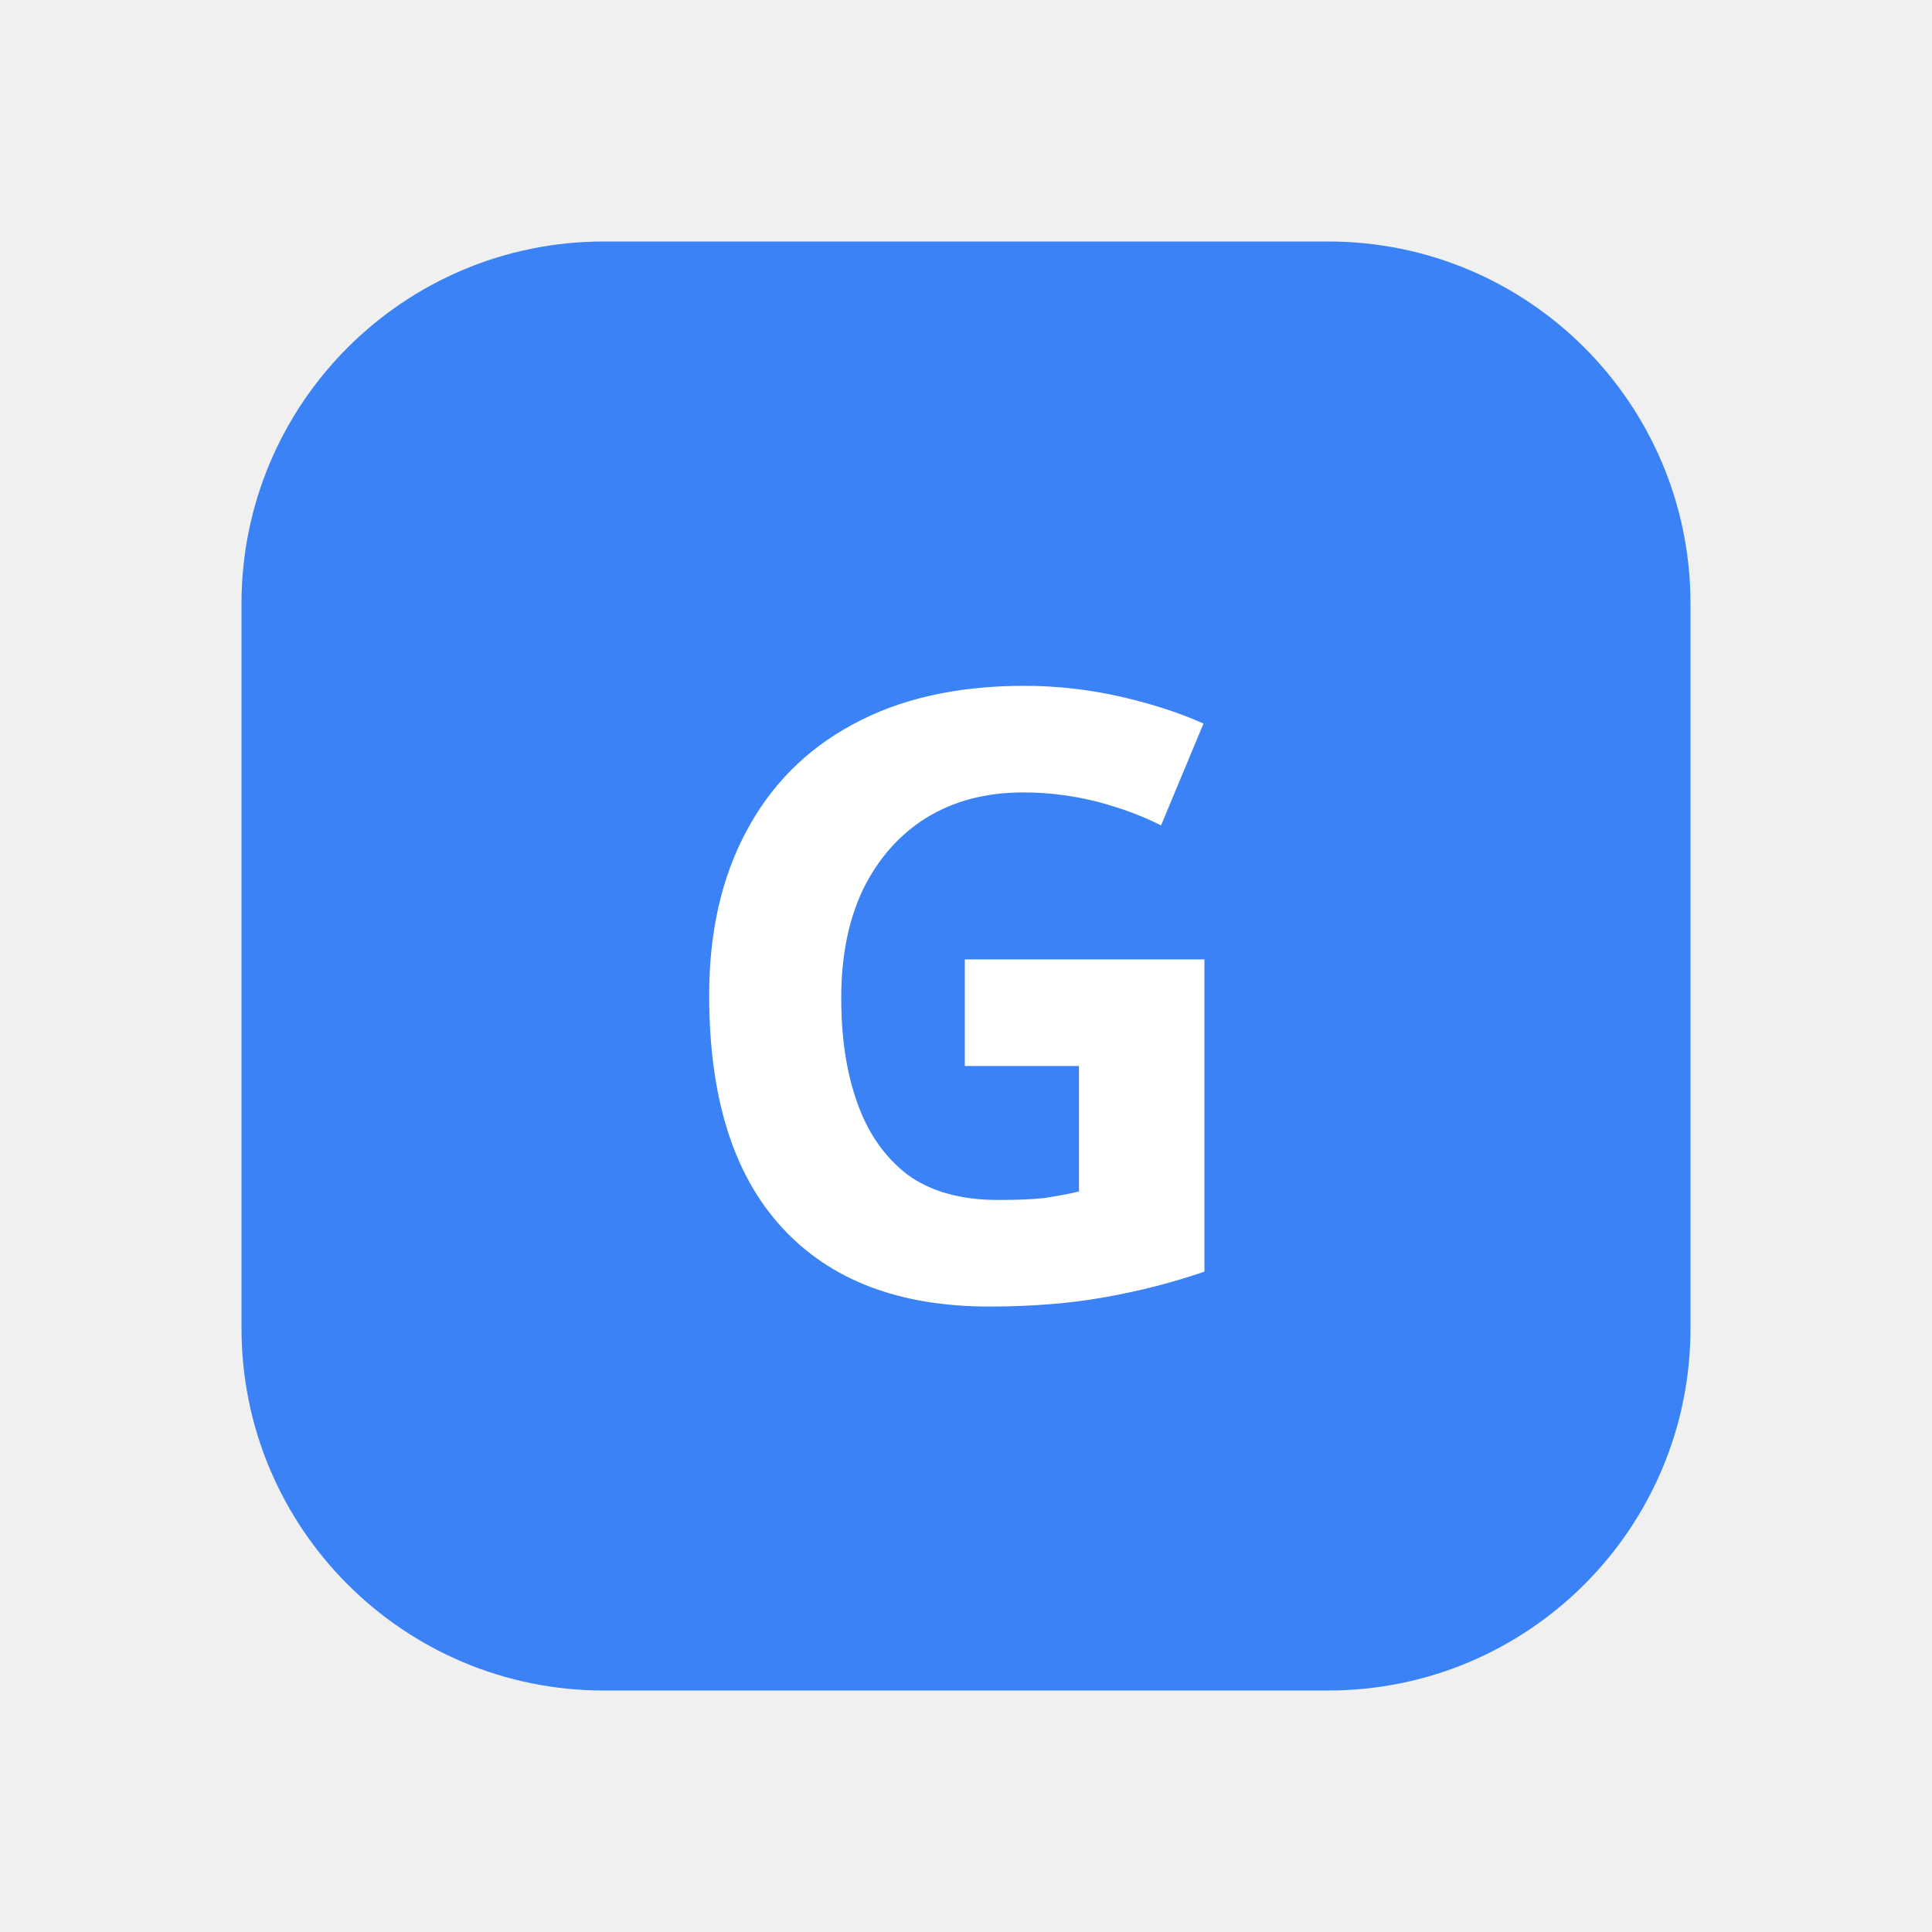
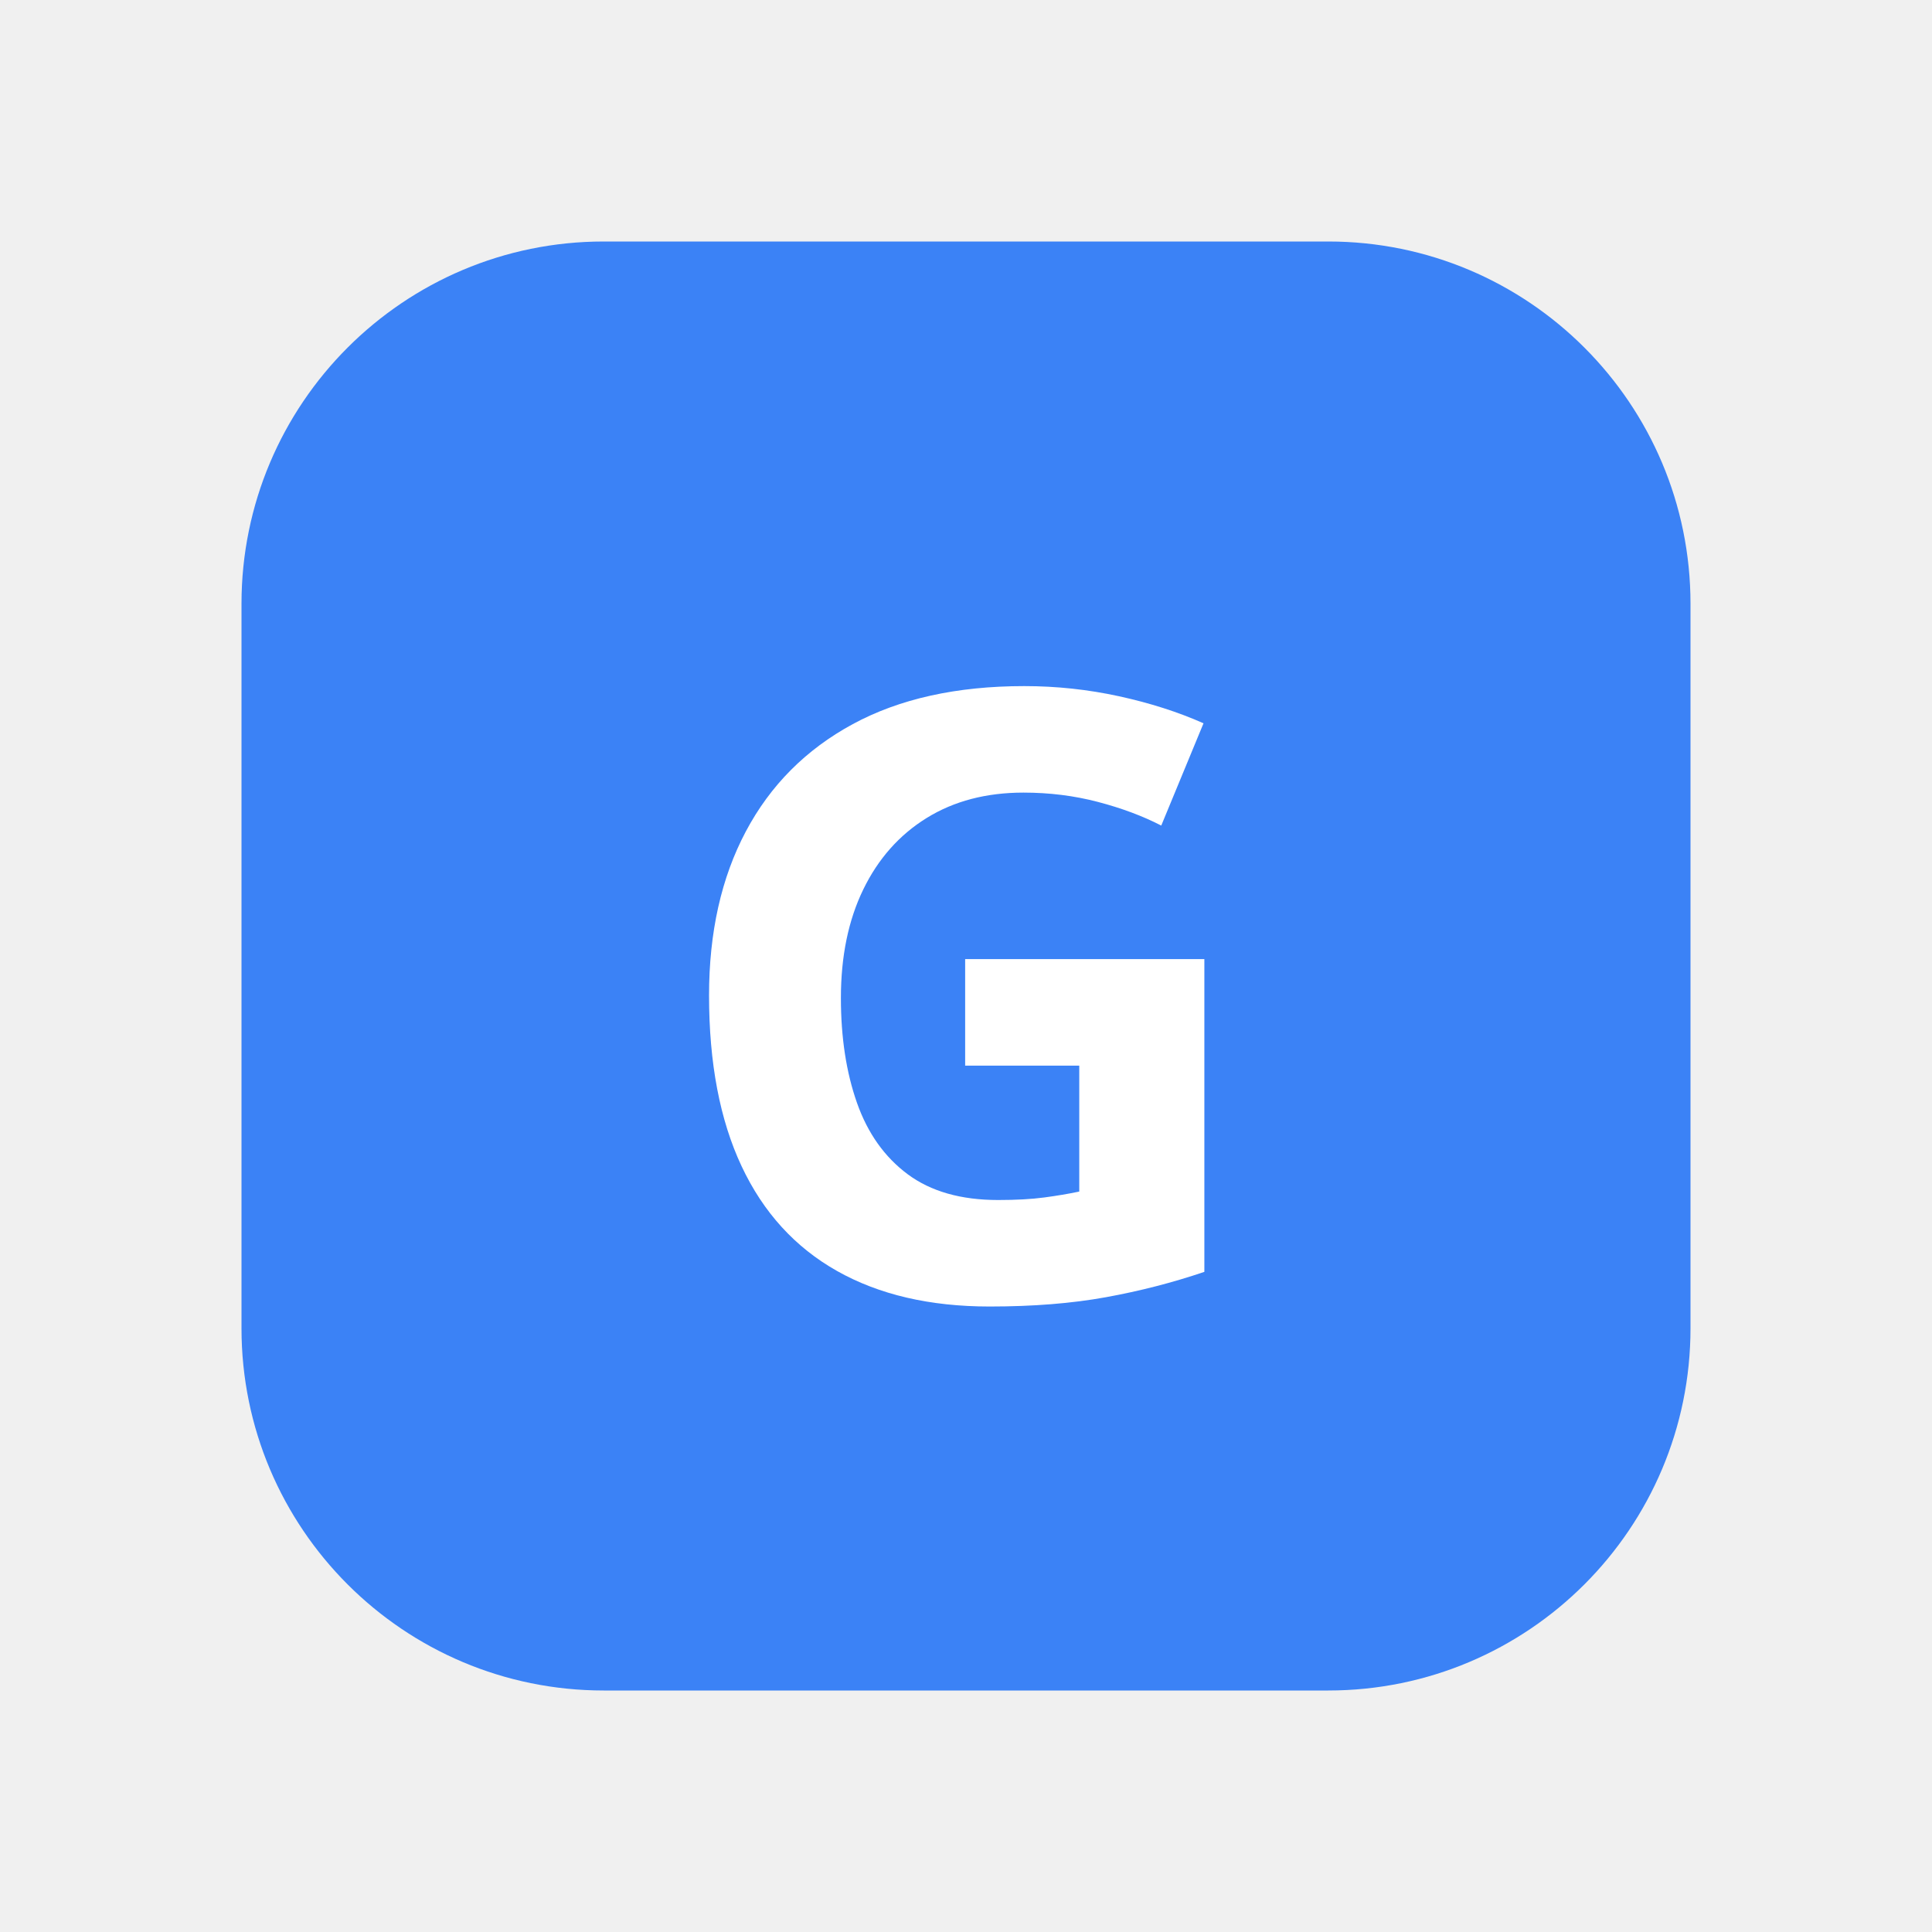
<svg xmlns="http://www.w3.org/2000/svg" viewBox="0 0 32 32" width="32" height="32" fill="none" data-vendor="wimoji" data-id="regional-indicator-g">
  <g>
    <rect x="4" y="4" width="24" height="24" rx="6" fill="#3B82F6" stroke="#1D4ED8" stroke-width="0" />
-     <text x="16" y="21.5" text-anchor="middle" fill="#FFFFFF" font-family="sans-serif" font-weight="bold" font-size="14">G</text>
+     <g fill="#FFFFFF" stroke="none" transform="translate(10.932 21.5) scale(0.014 -0.014)">
+       <path d="M361 401H644V31Q588 12 527.5 1Q467 -10 390 -10Q284 -10 209.5 32Q135 74 96.5 156Q58 238 58 358Q58 470 101.5 552Q145 634 228 679Q311 724 431 724Q488 724 543 712Q598 700 643 680L593 559Q560 576 518 587Q476 598 430 598Q364 598 315.5 568Q267 538 240.5 483.5Q214 429 214 355Q214 285 233 231Q252 177 293 146.5Q334 116 400 116Q432 116 454.5 119Q477 122 496 126V275H361Z" transform="translate(0 0)" />
+     </g>
  </g>
</svg>
